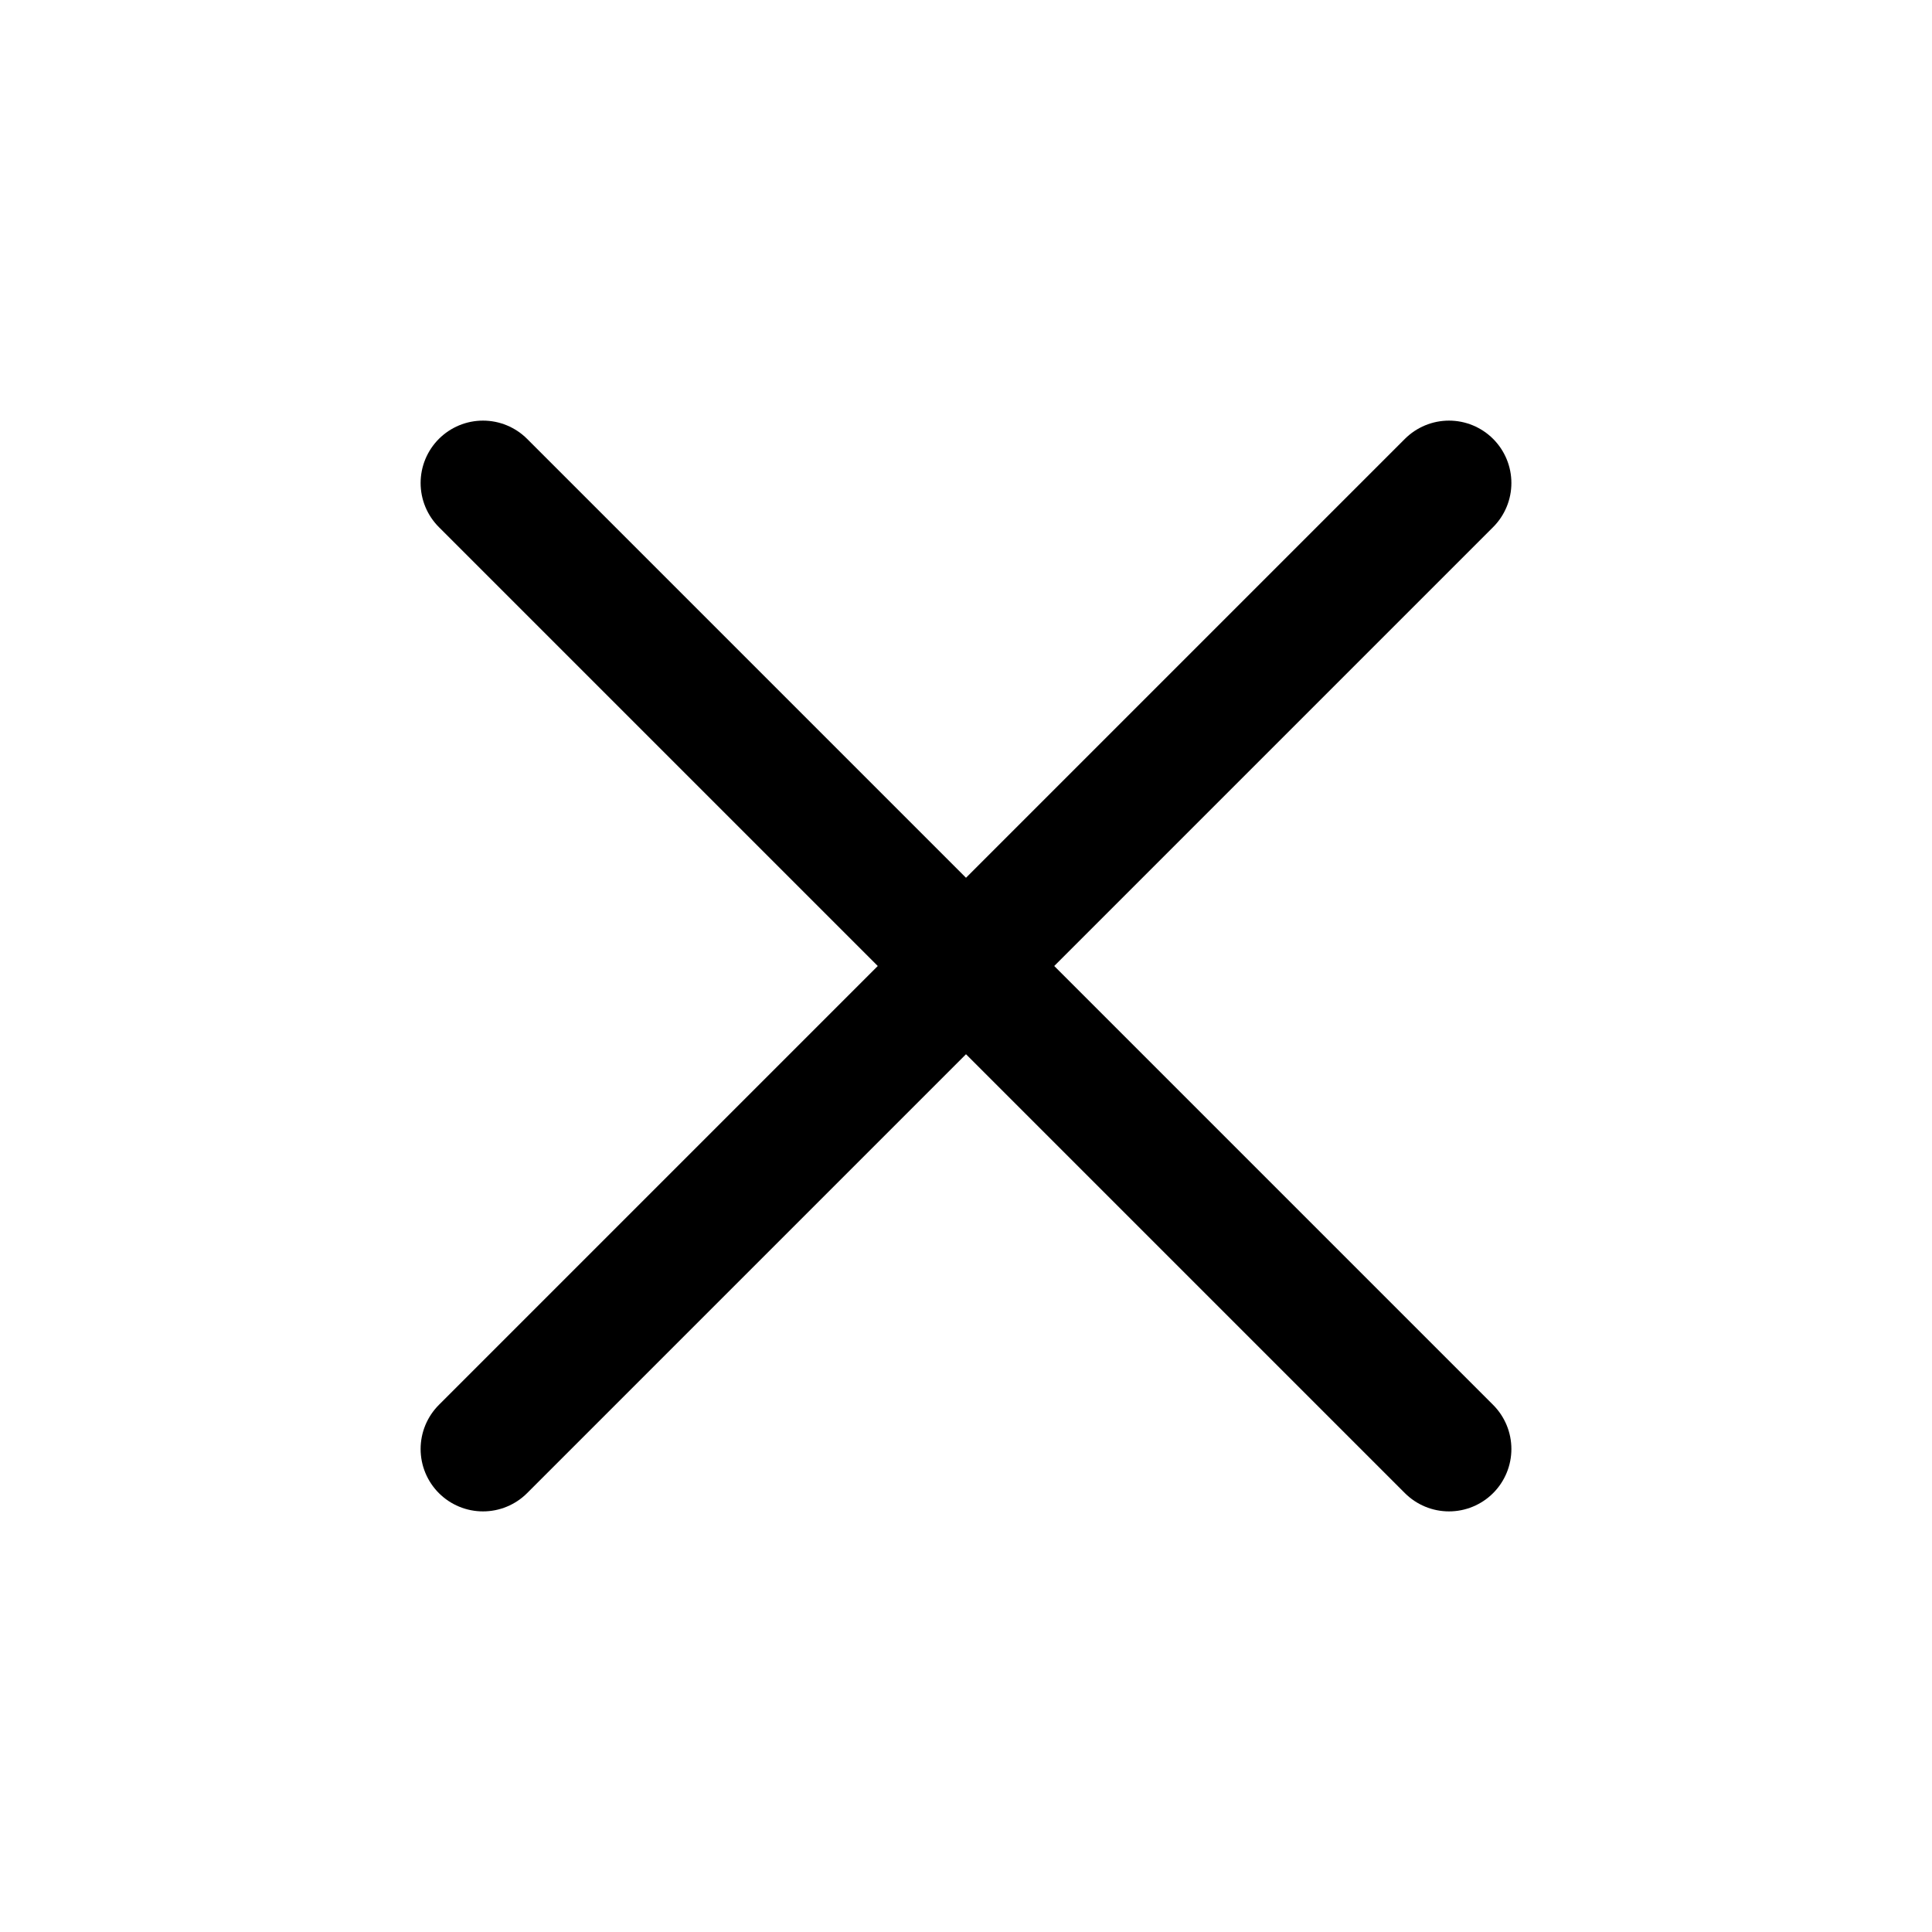
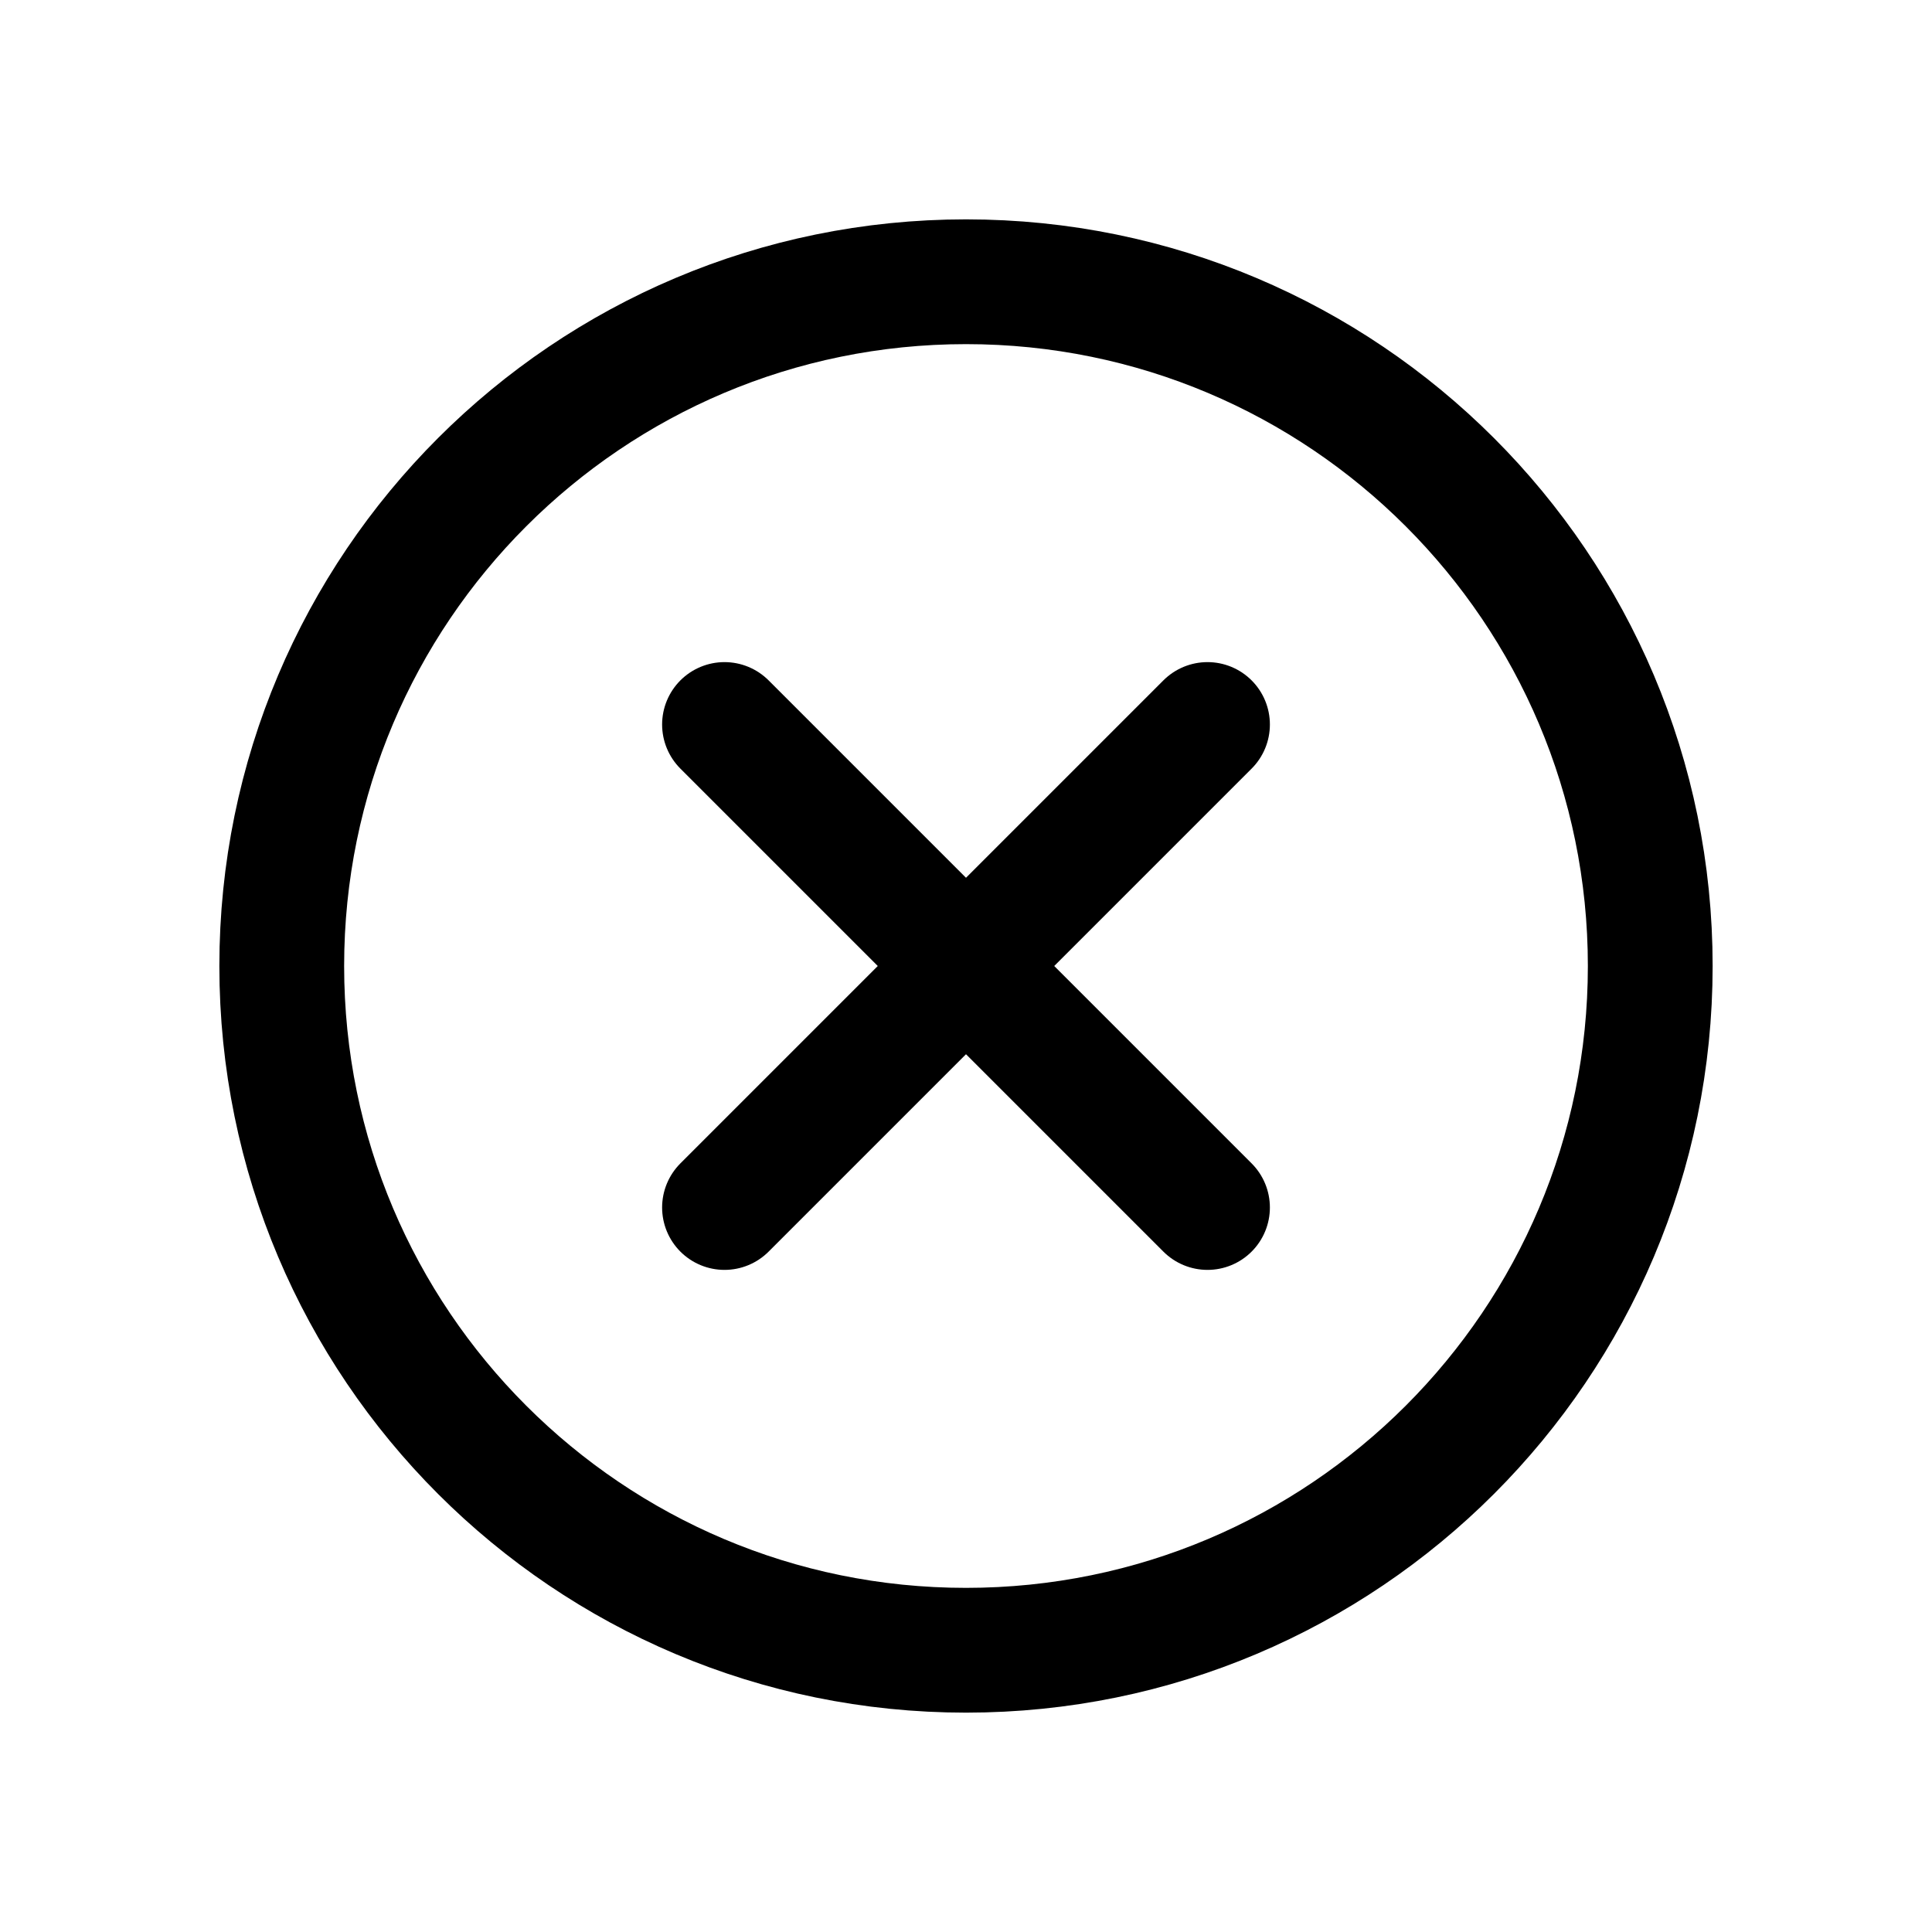
<svg xmlns="http://www.w3.org/2000/svg" viewBox="0 0 24 24" fill="none" stroke="currentColor" stroke-width="1.55" stroke-linecap="round" stroke-linejoin="round">
-   <path d="M6 6L18 18M18 6L6 18" />
+   <circle cx="12" cy="12" r="8.5" />
+   <path class="danger" d="M9 9L15 15M15 9L9 15" />
</svg>
